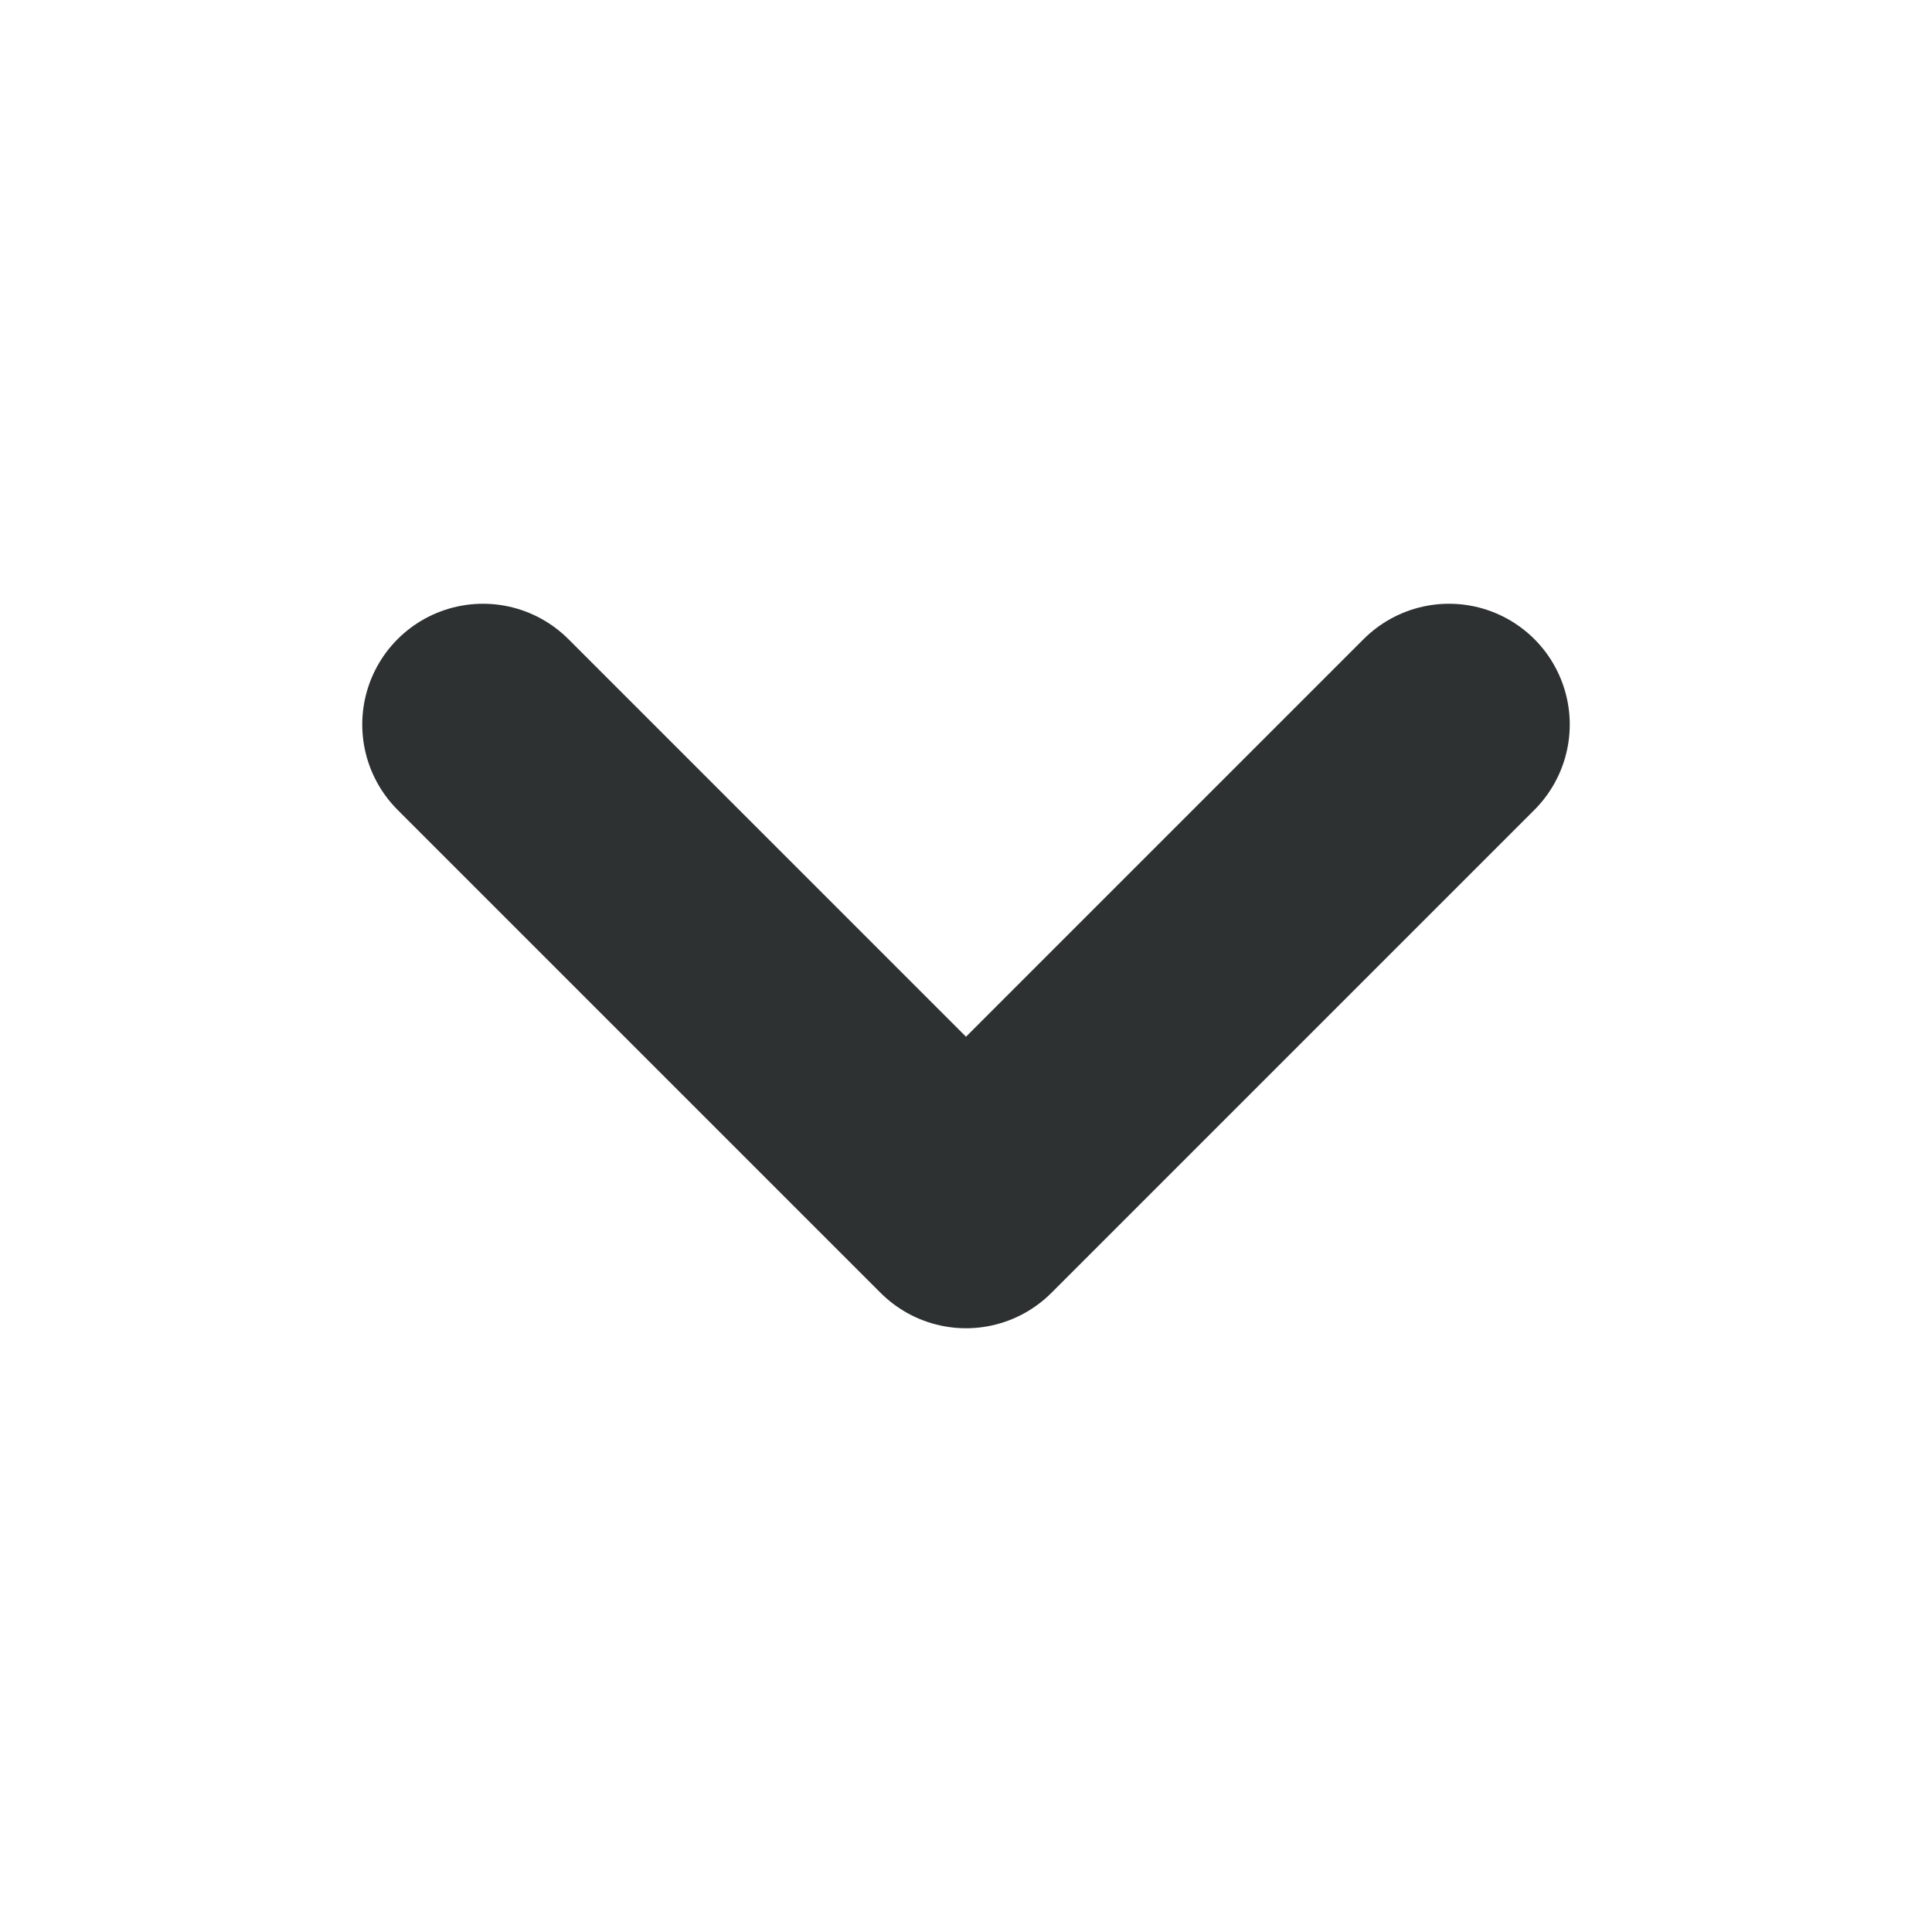
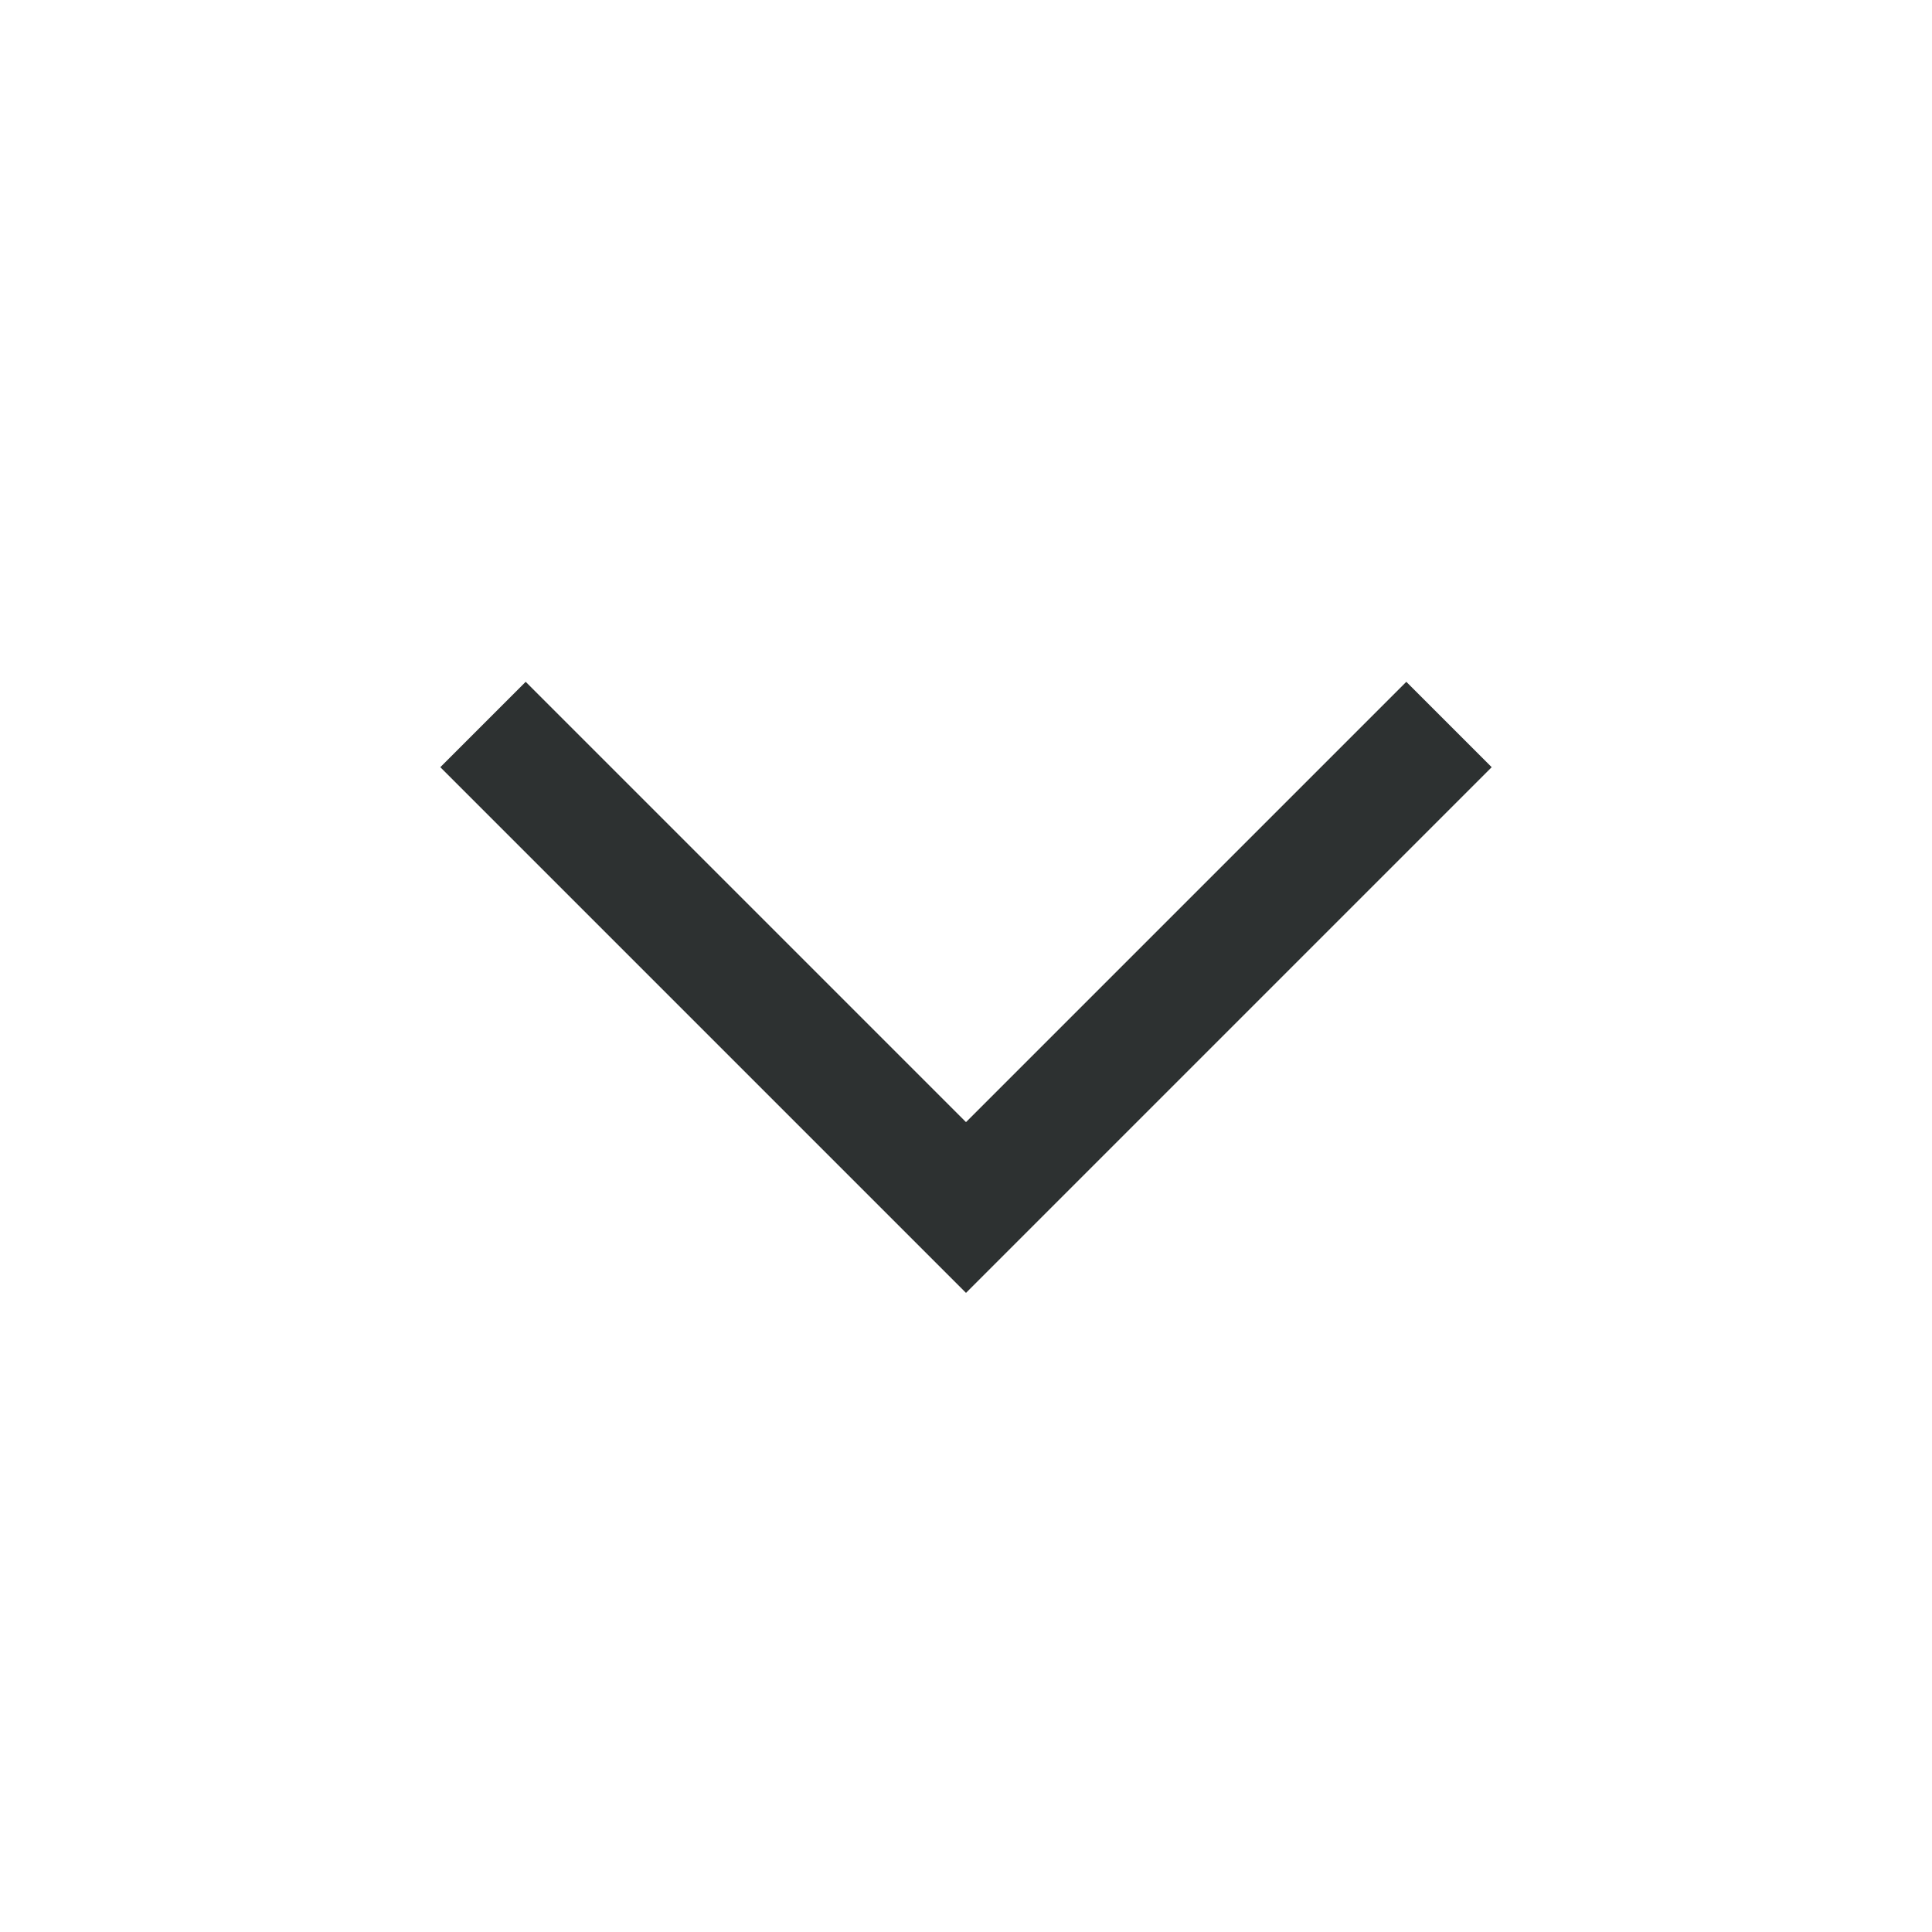
<svg xmlns="http://www.w3.org/2000/svg" fill="none" width="16" height="16" viewBox="0 0 16 16">
-   <path stroke="#2D3131" stroke-linecap="round" stroke-linejoin="round" stroke-width="2" d="m4 6 4 4 4-4" />
+   <path stroke="#2D3131" strokeLinecap="round" strokeLinejoin="round" strokeWidth="2" d="m4 6 4 4 4-4" />
</svg>
